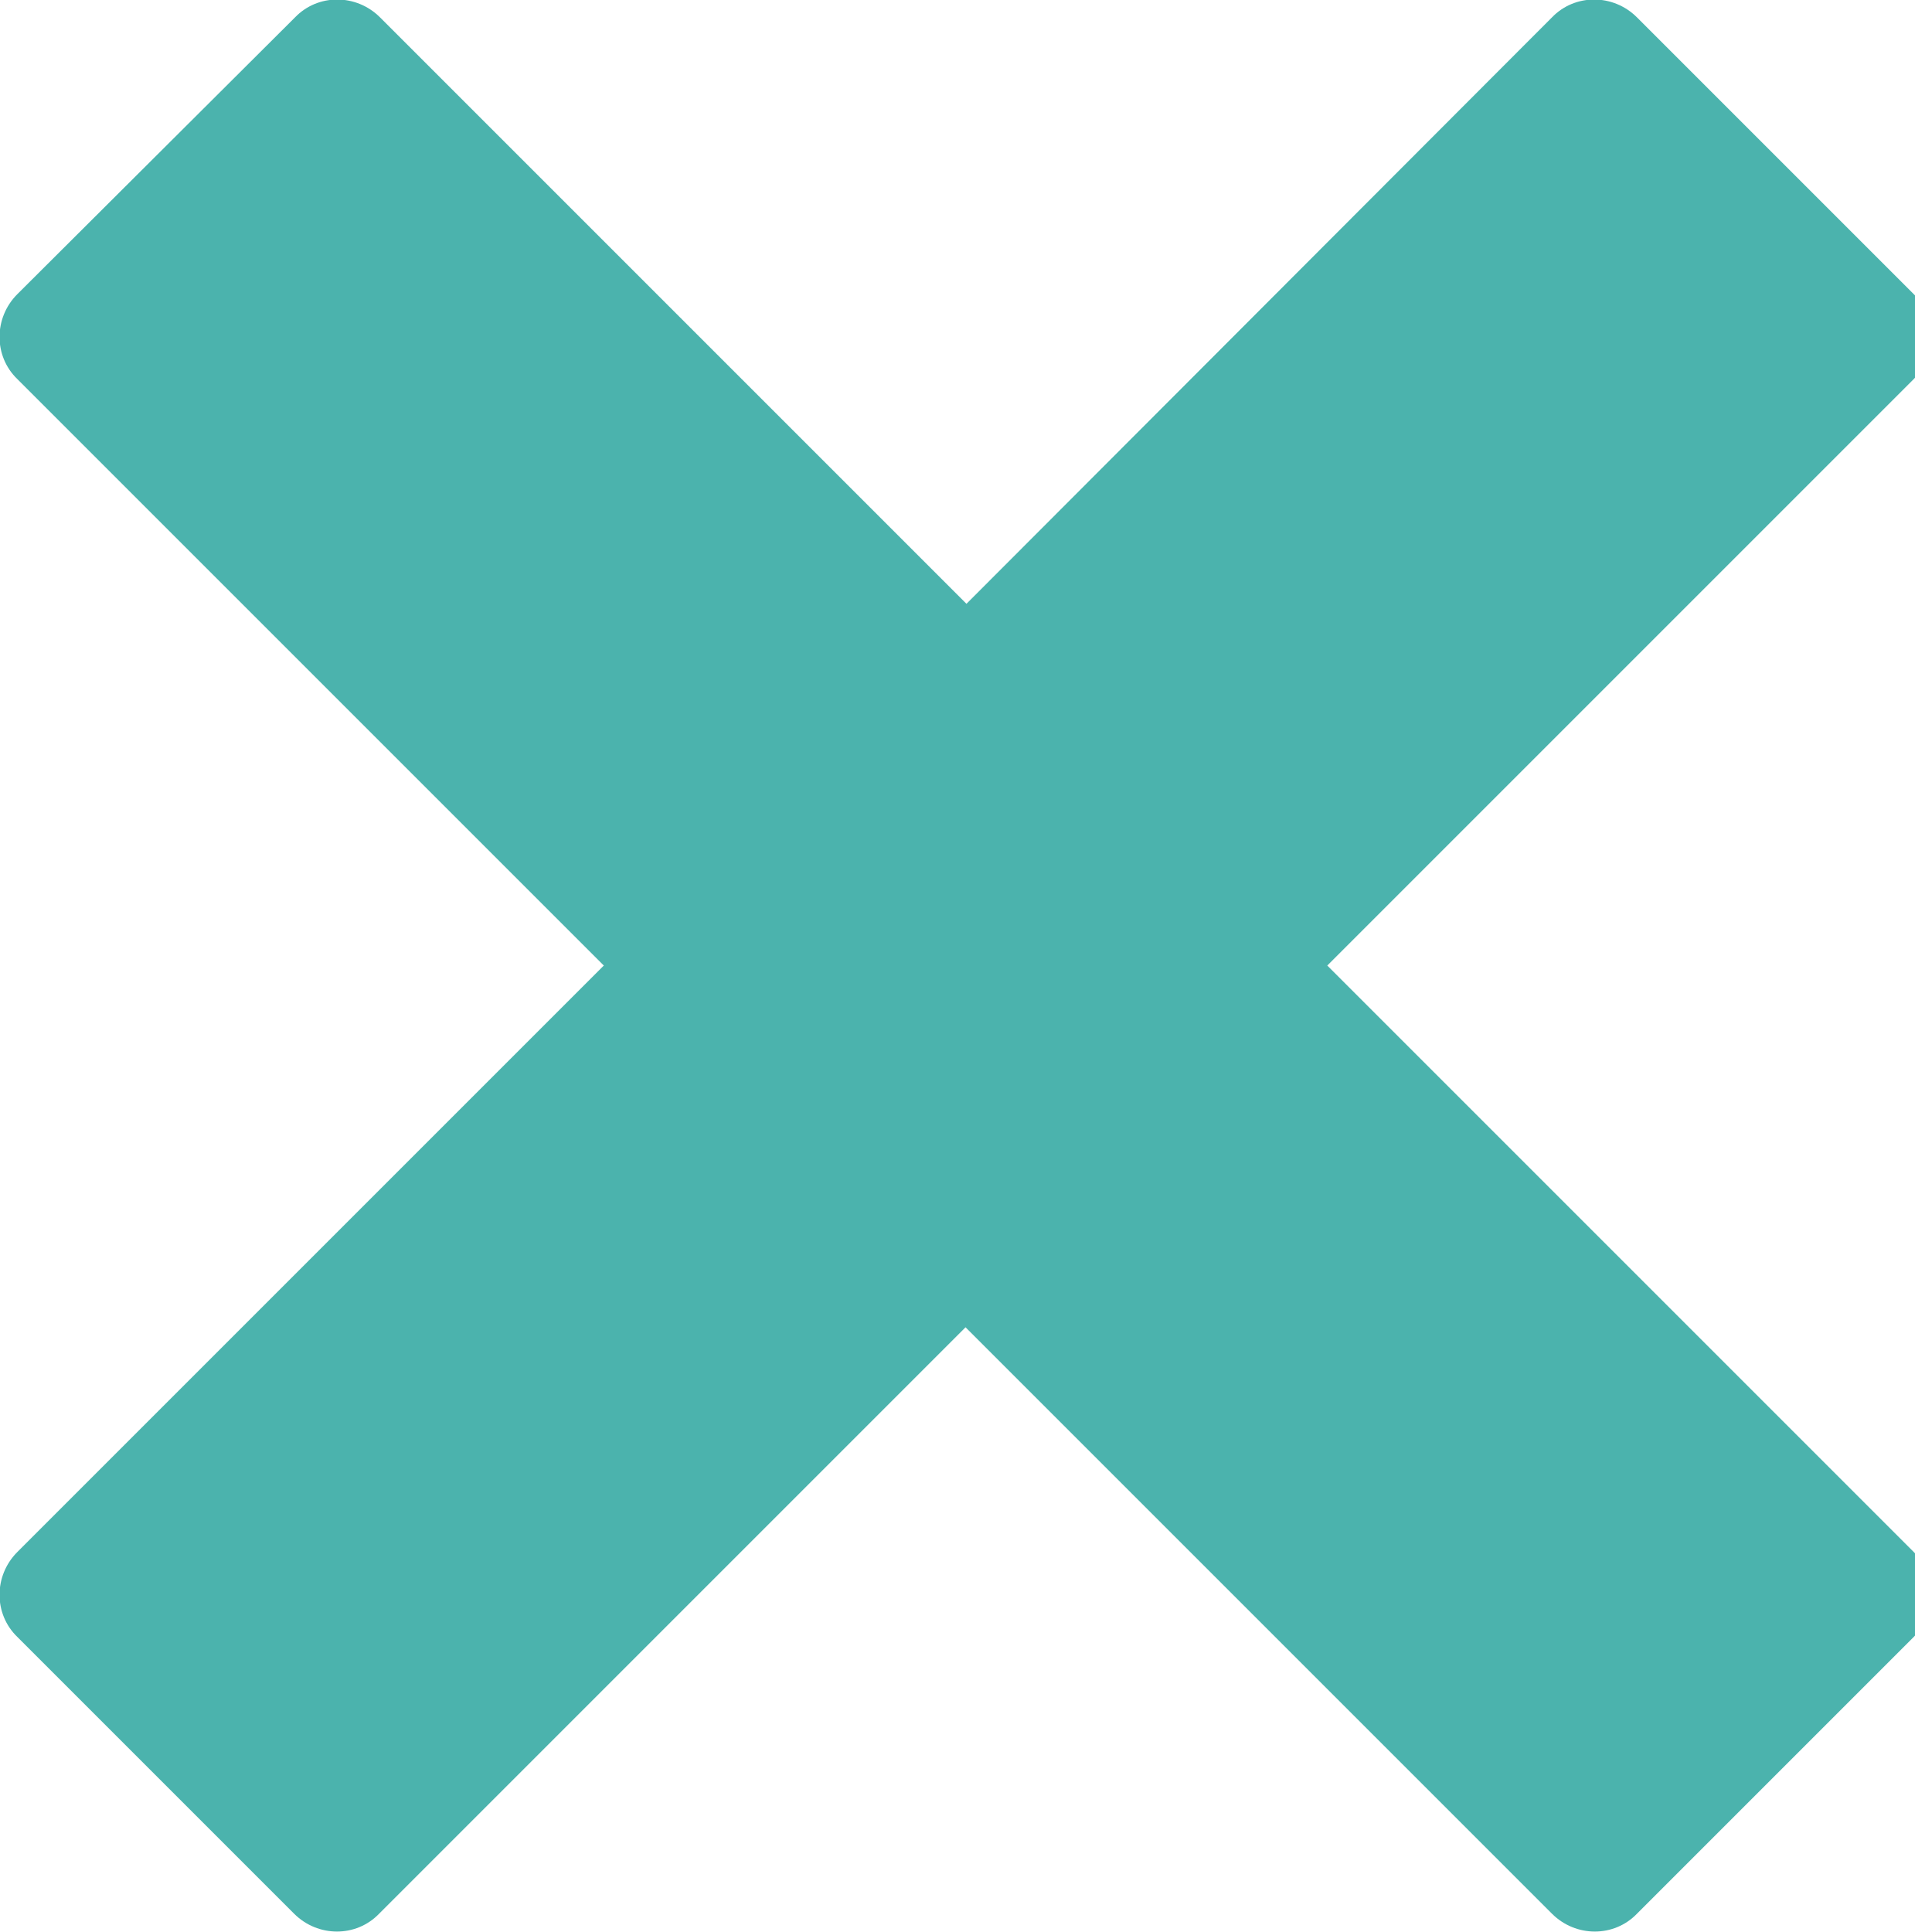
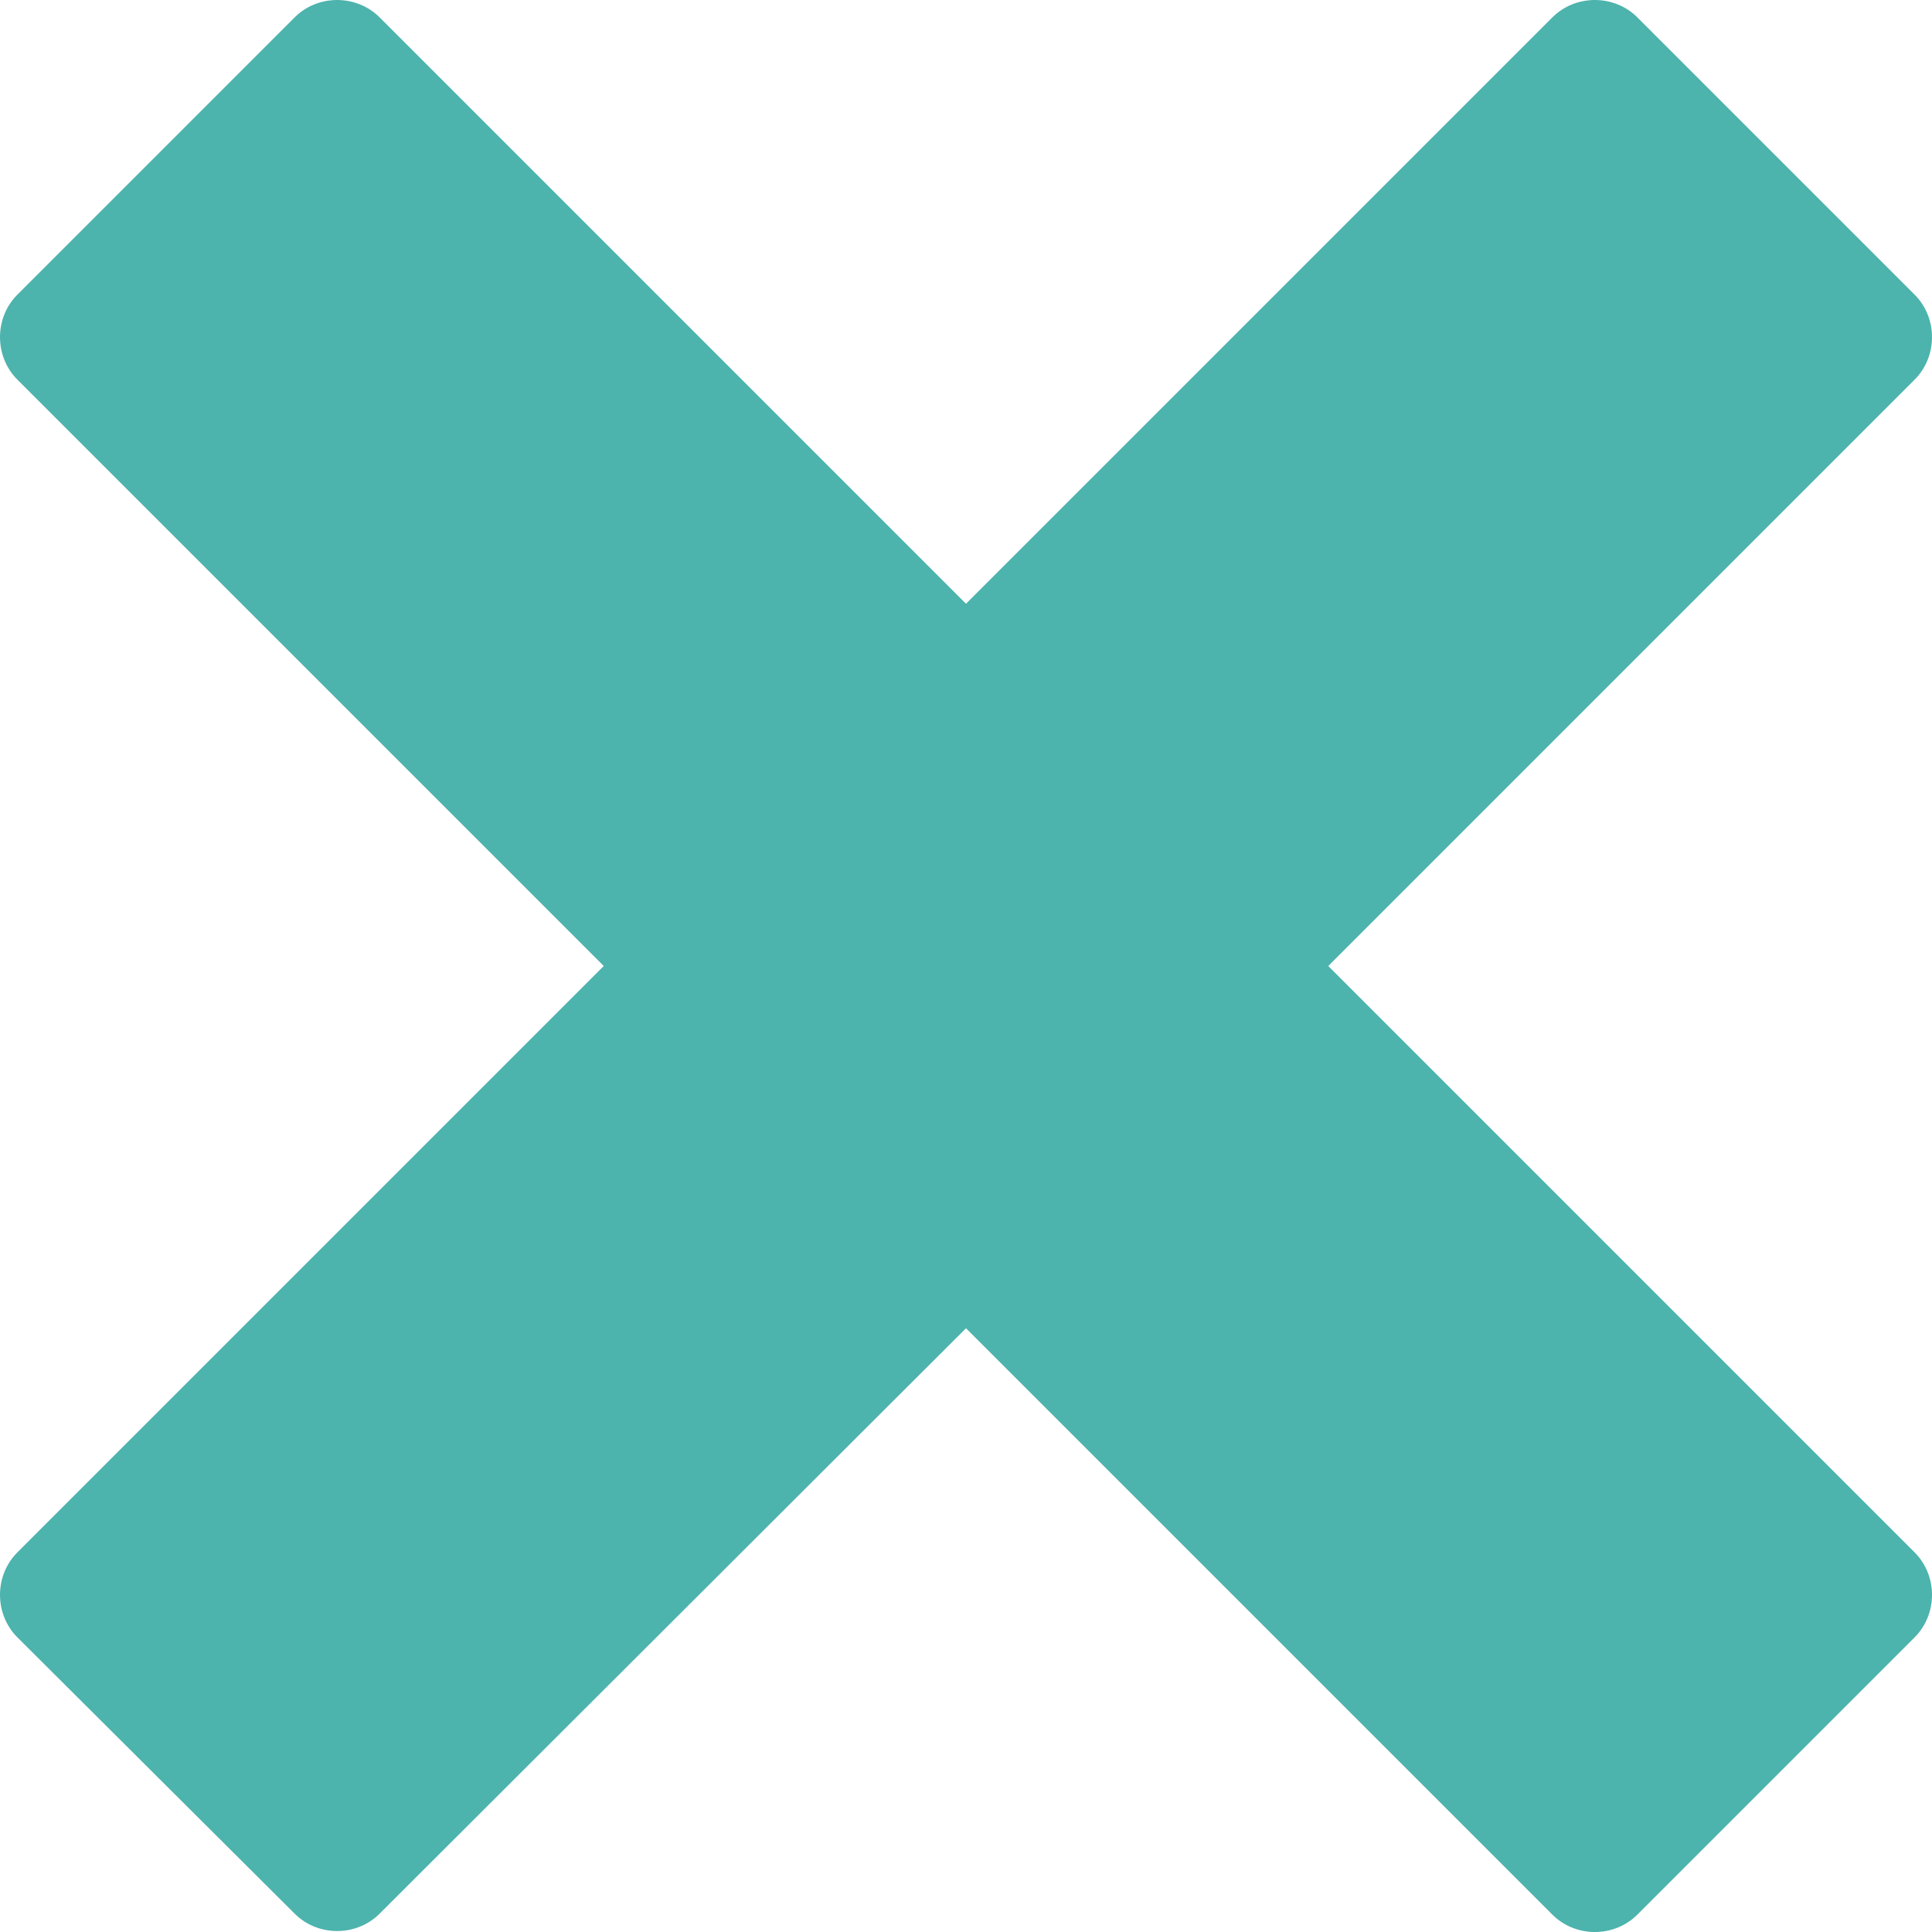
- <svg xmlns="http://www.w3.org/2000/svg" version="1.1" id="Layer_1" x="0px" y="0px" viewBox="0 0 20.96 21.15" style="enable-background:new 0 0 20.96 21.15;" xml:space="preserve">
+ <svg xmlns="http://www.w3.org/2000/svg" version="1.1" id="Layer_1" x="0px" y="0px" viewBox="0 0 20 20" style="enable-background:new 0 0 20 20;" xml:space="preserve">
  <style type="text/css">
- 	.st0{fill:#4BB3AD;}
+ 	.st0{fill:#4DB3AD;}
</style>
-   <path id="Icon_metro-cross" class="st0" d="M20.95,16.99L20.95,16.99l-6.42-6.42l6.42-6.42l0,0c0.26-0.26,0.26-0.68,0-0.93  l-3.03-3.03c-0.26-0.26-0.68-0.26-0.93,0l0,0l-6.41,6.42L4.16,0.19l0,0c-0.26-0.26-0.68-0.26-0.93,0L0.19,3.22  c-0.26,0.26-0.26,0.68,0,0.93l0,0l6.42,6.42l-6.42,6.42l0,0c-0.26,0.26-0.26,0.68,0,0.93l3.03,3.03c0.26,0.26,0.68,0.26,0.93,0l0,0  l6.42-6.42l6.42,6.42l0,0c0.26,0.26,0.68,0.26,0.93,0l3.03-3.03C21.21,17.66,21.21,17.25,20.95,16.99L20.95,16.99z" />
+   <path id="Icon_metro-cross" class="st0" d="M19.82,16.07L19.82,16.07L13.75,10l6.07-6.07l0,0c0.24-0.24,0.24-0.64,0-0.88l-2.87-2.87  c-0.24-0.24-0.64-0.24-0.88,0l0,0L10,6.25L3.93,0.18l0,0c-0.24-0.24-0.64-0.24-0.88,0L0.18,3.05c-0.24,0.24-0.24,0.64,0,0.88l0,0  L6.25,10l-6.07,6.07l0,0c-0.24,0.24-0.24,0.64,0,0.88l2.87,2.86c0.24,0.24,0.64,0.24,0.88,0l0,0L10,13.75l6.07,6.07l0,0  c0.24,0.24,0.64,0.24,0.88,0l2.87-2.87C20.06,16.71,20.06,16.31,19.82,16.07L19.82,16.07z" />
</svg>
